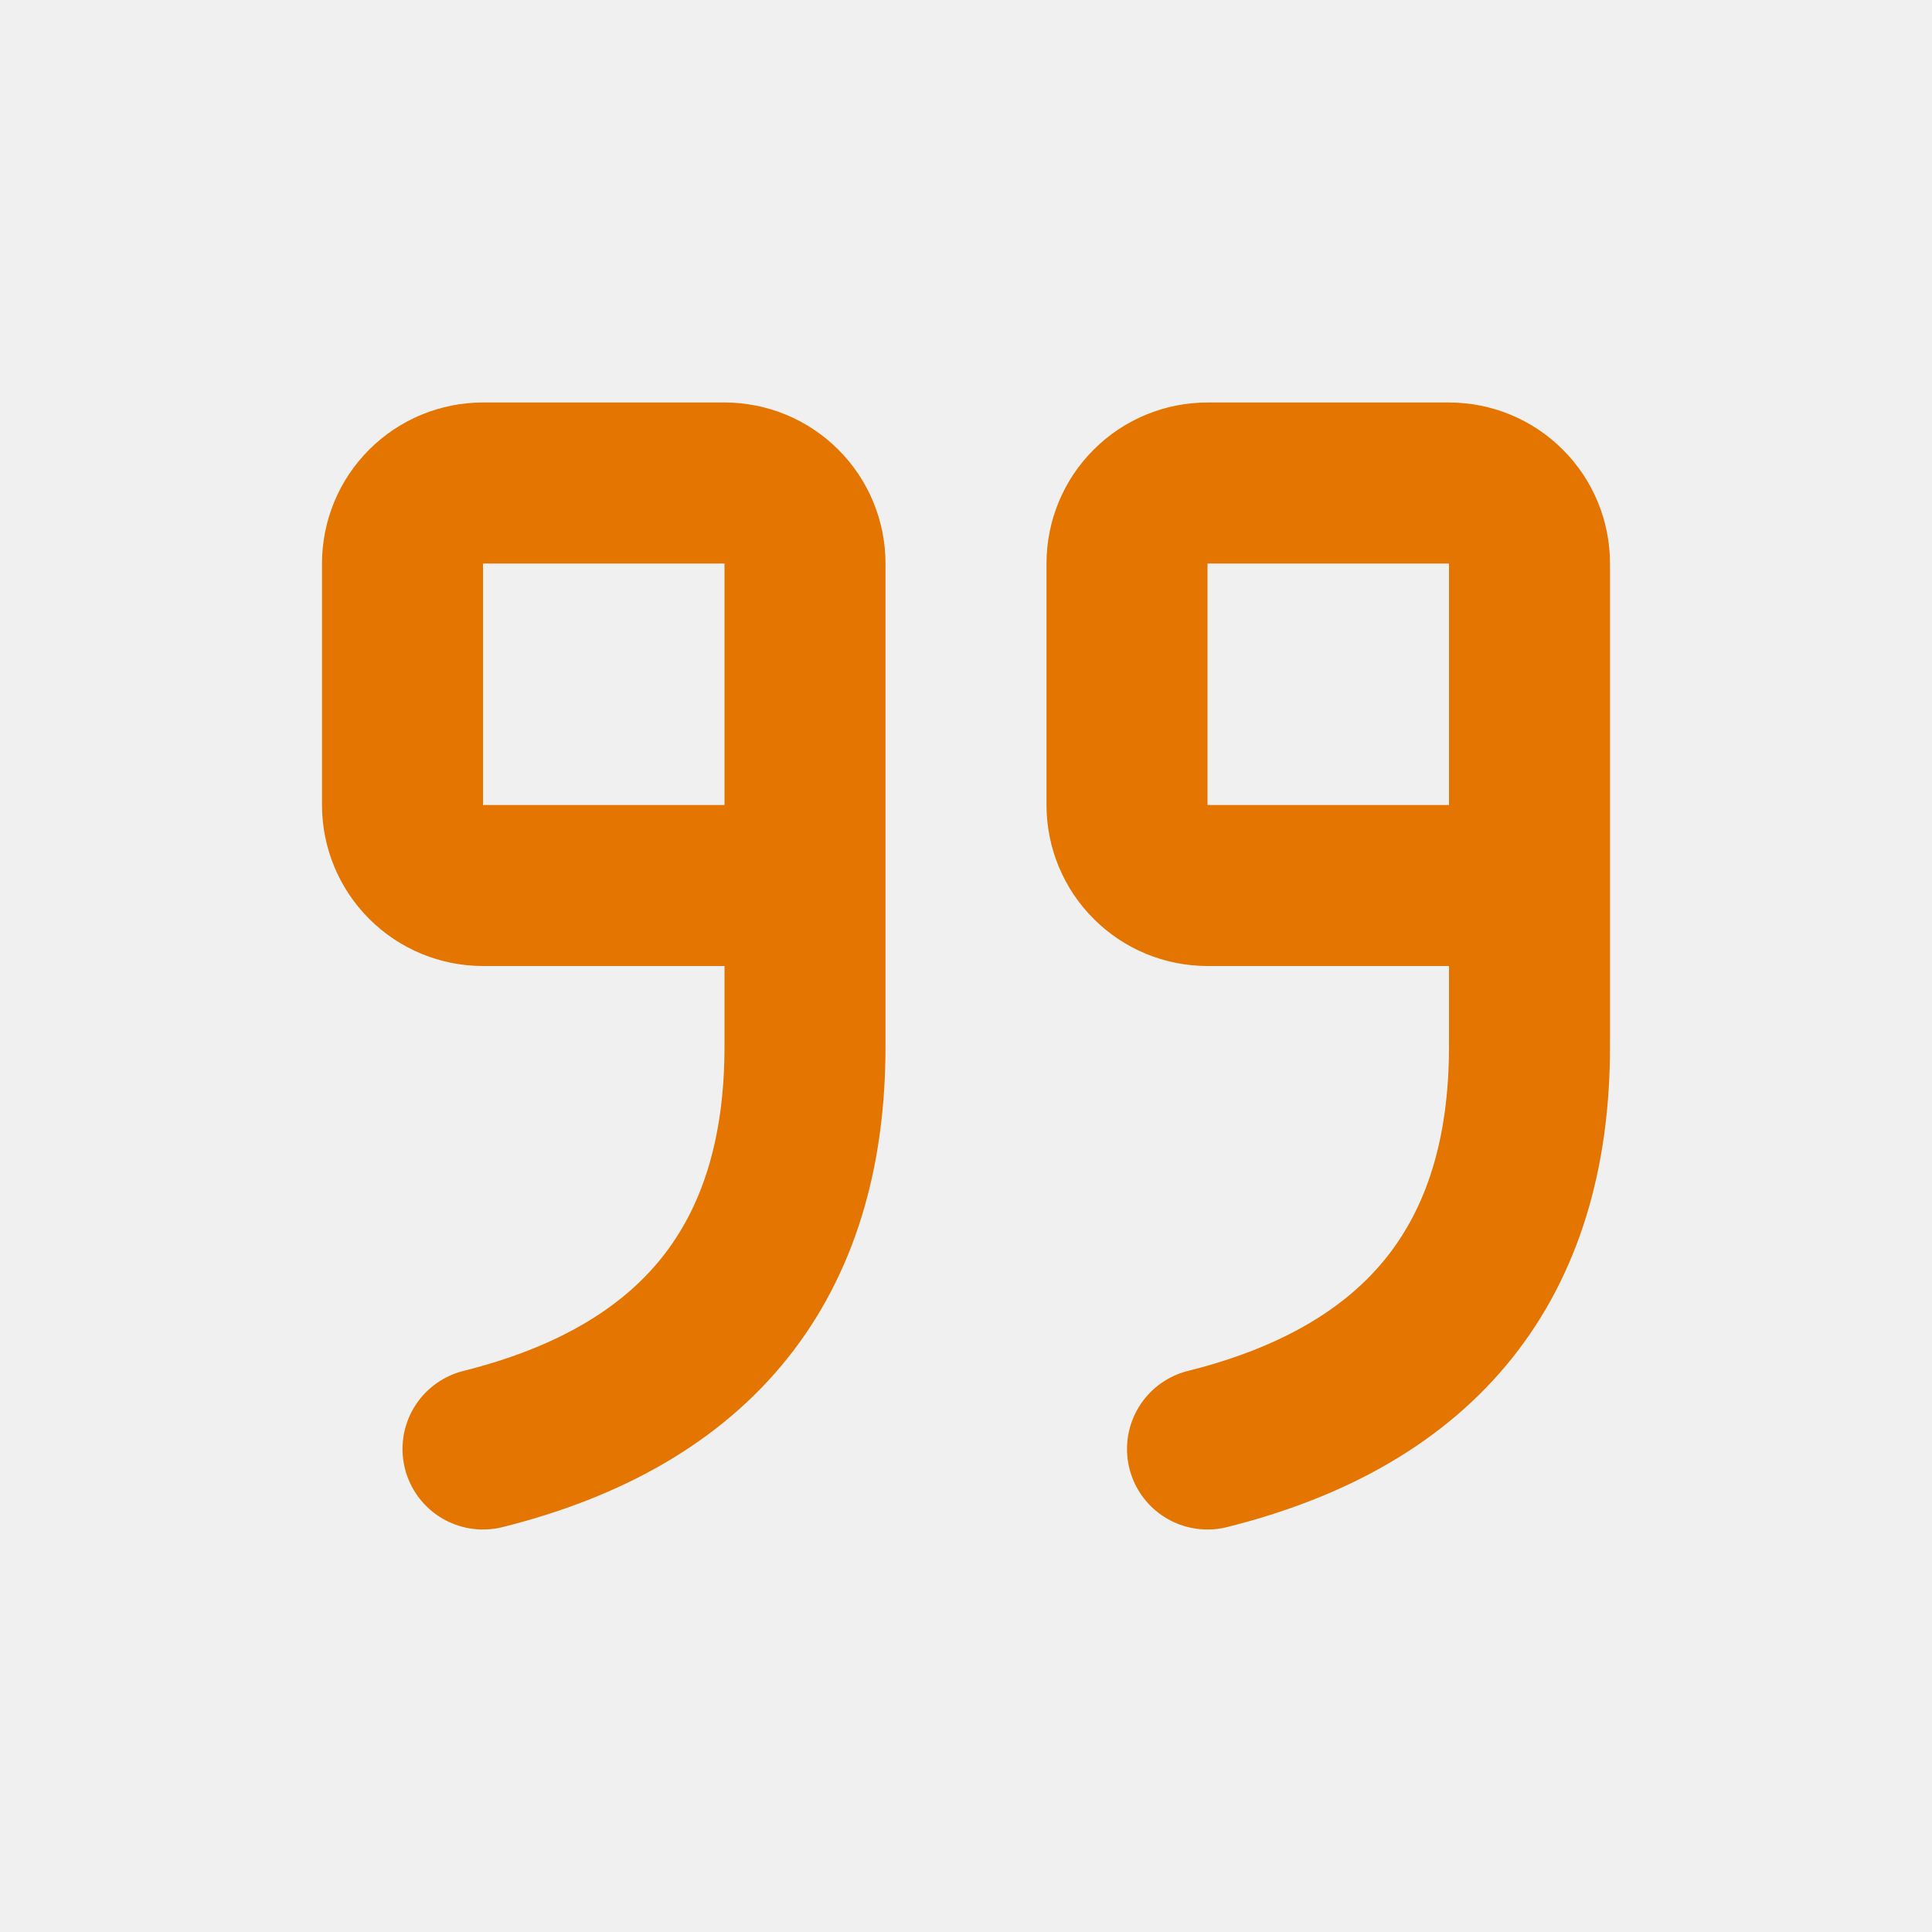
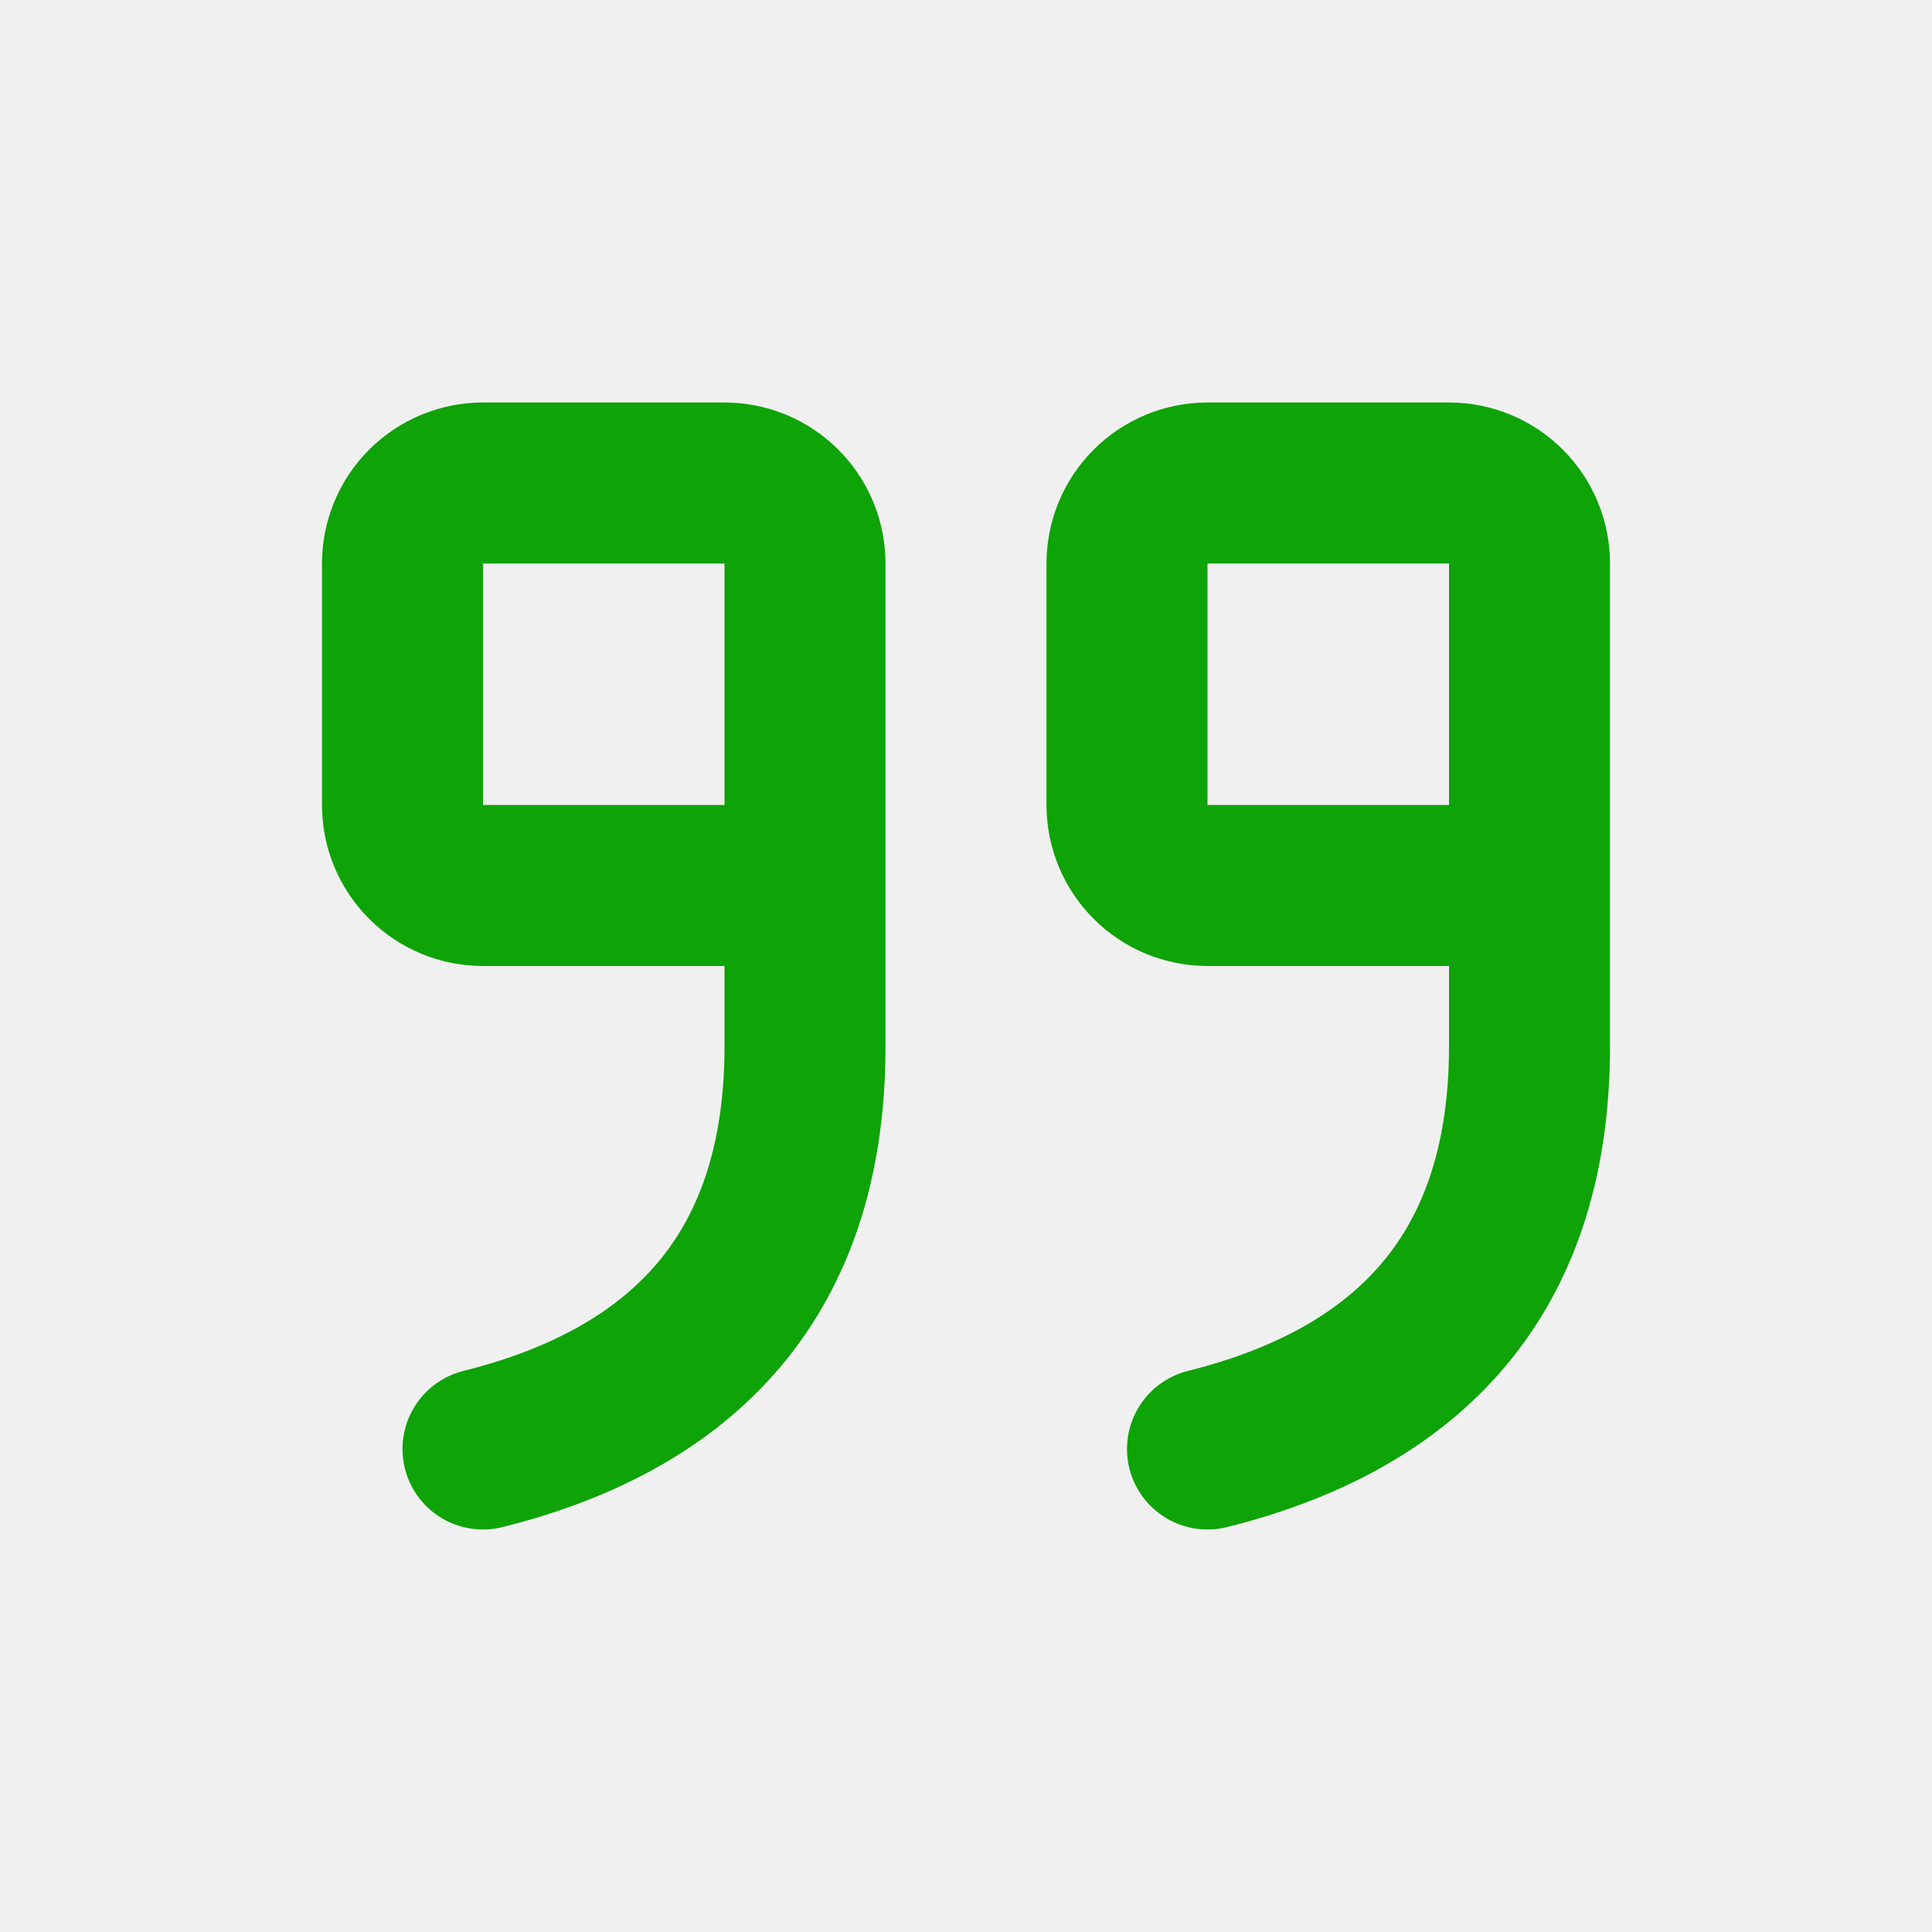
<svg xmlns="http://www.w3.org/2000/svg" width="24" height="24" viewBox="0 0 24 24" fill="none">
  <g clip-path="url(#clip0_249_4251)">
-     <path d="M10 11H6C5.735 11 5.48 10.895 5.293 10.707C5.105 10.52 5 10.265 5 10V7C5 6.735 5.105 6.48 5.293 6.293C5.48 6.105 5.735 6 6 6H9C9.265 6 9.52 6.105 9.707 6.293C9.895 6.48 10 6.735 10 7V13C10 15.667 8.667 17.333 6 18" stroke="#E37500" stroke-width="2" stroke-linecap="round" stroke-linejoin="round" />
-     <path d="M19 11H15C14.735 11 14.48 10.895 14.293 10.707C14.105 10.52 14 10.265 14 10V7C14 6.735 14.105 6.48 14.293 6.293C14.48 6.105 14.735 6 15 6H18C18.265 6 18.52 6.105 18.707 6.293C18.895 6.48 19 6.735 19 7V13C19 15.667 17.667 17.333 15 18" stroke="#E37500" stroke-width="2" stroke-linecap="round" stroke-linejoin="round" />
+     <path d="M10 11H6C5.735 11 5.48 10.895 5.293 10.707C5.105 10.52 5 10.265 5 10V7C5 6.735 5.105 6.48 5.293 6.293C5.48 6.105 5.735 6 6 6H9C9.265 6 9.52 6.105 9.707 6.293C9.895 6.48 10 6.735 10 7V13C10 15.667 8.667 17.333 6 18" stroke="#0EA306" stroke-width="2" stroke-linecap="round" stroke-linejoin="round" />
+     <path d="M19 11H15C14.735 11 14.48 10.895 14.293 10.707C14.105 10.52 14 10.265 14 10V7C14 6.735 14.105 6.48 14.293 6.293C14.48 6.105 14.735 6 15 6H18C18.265 6 18.52 6.105 18.707 6.293C18.895 6.48 19 6.735 19 7V13C19 15.667 17.667 17.333 15 18" stroke="#0EA306" stroke-width="2" stroke-linecap="round" stroke-linejoin="round" />
  </g>
  <defs>
    <clipPath id="clip0_249_4251">
      <rect width="24" height="24" fill="white" />
    </clipPath>
  </defs>
</svg>
